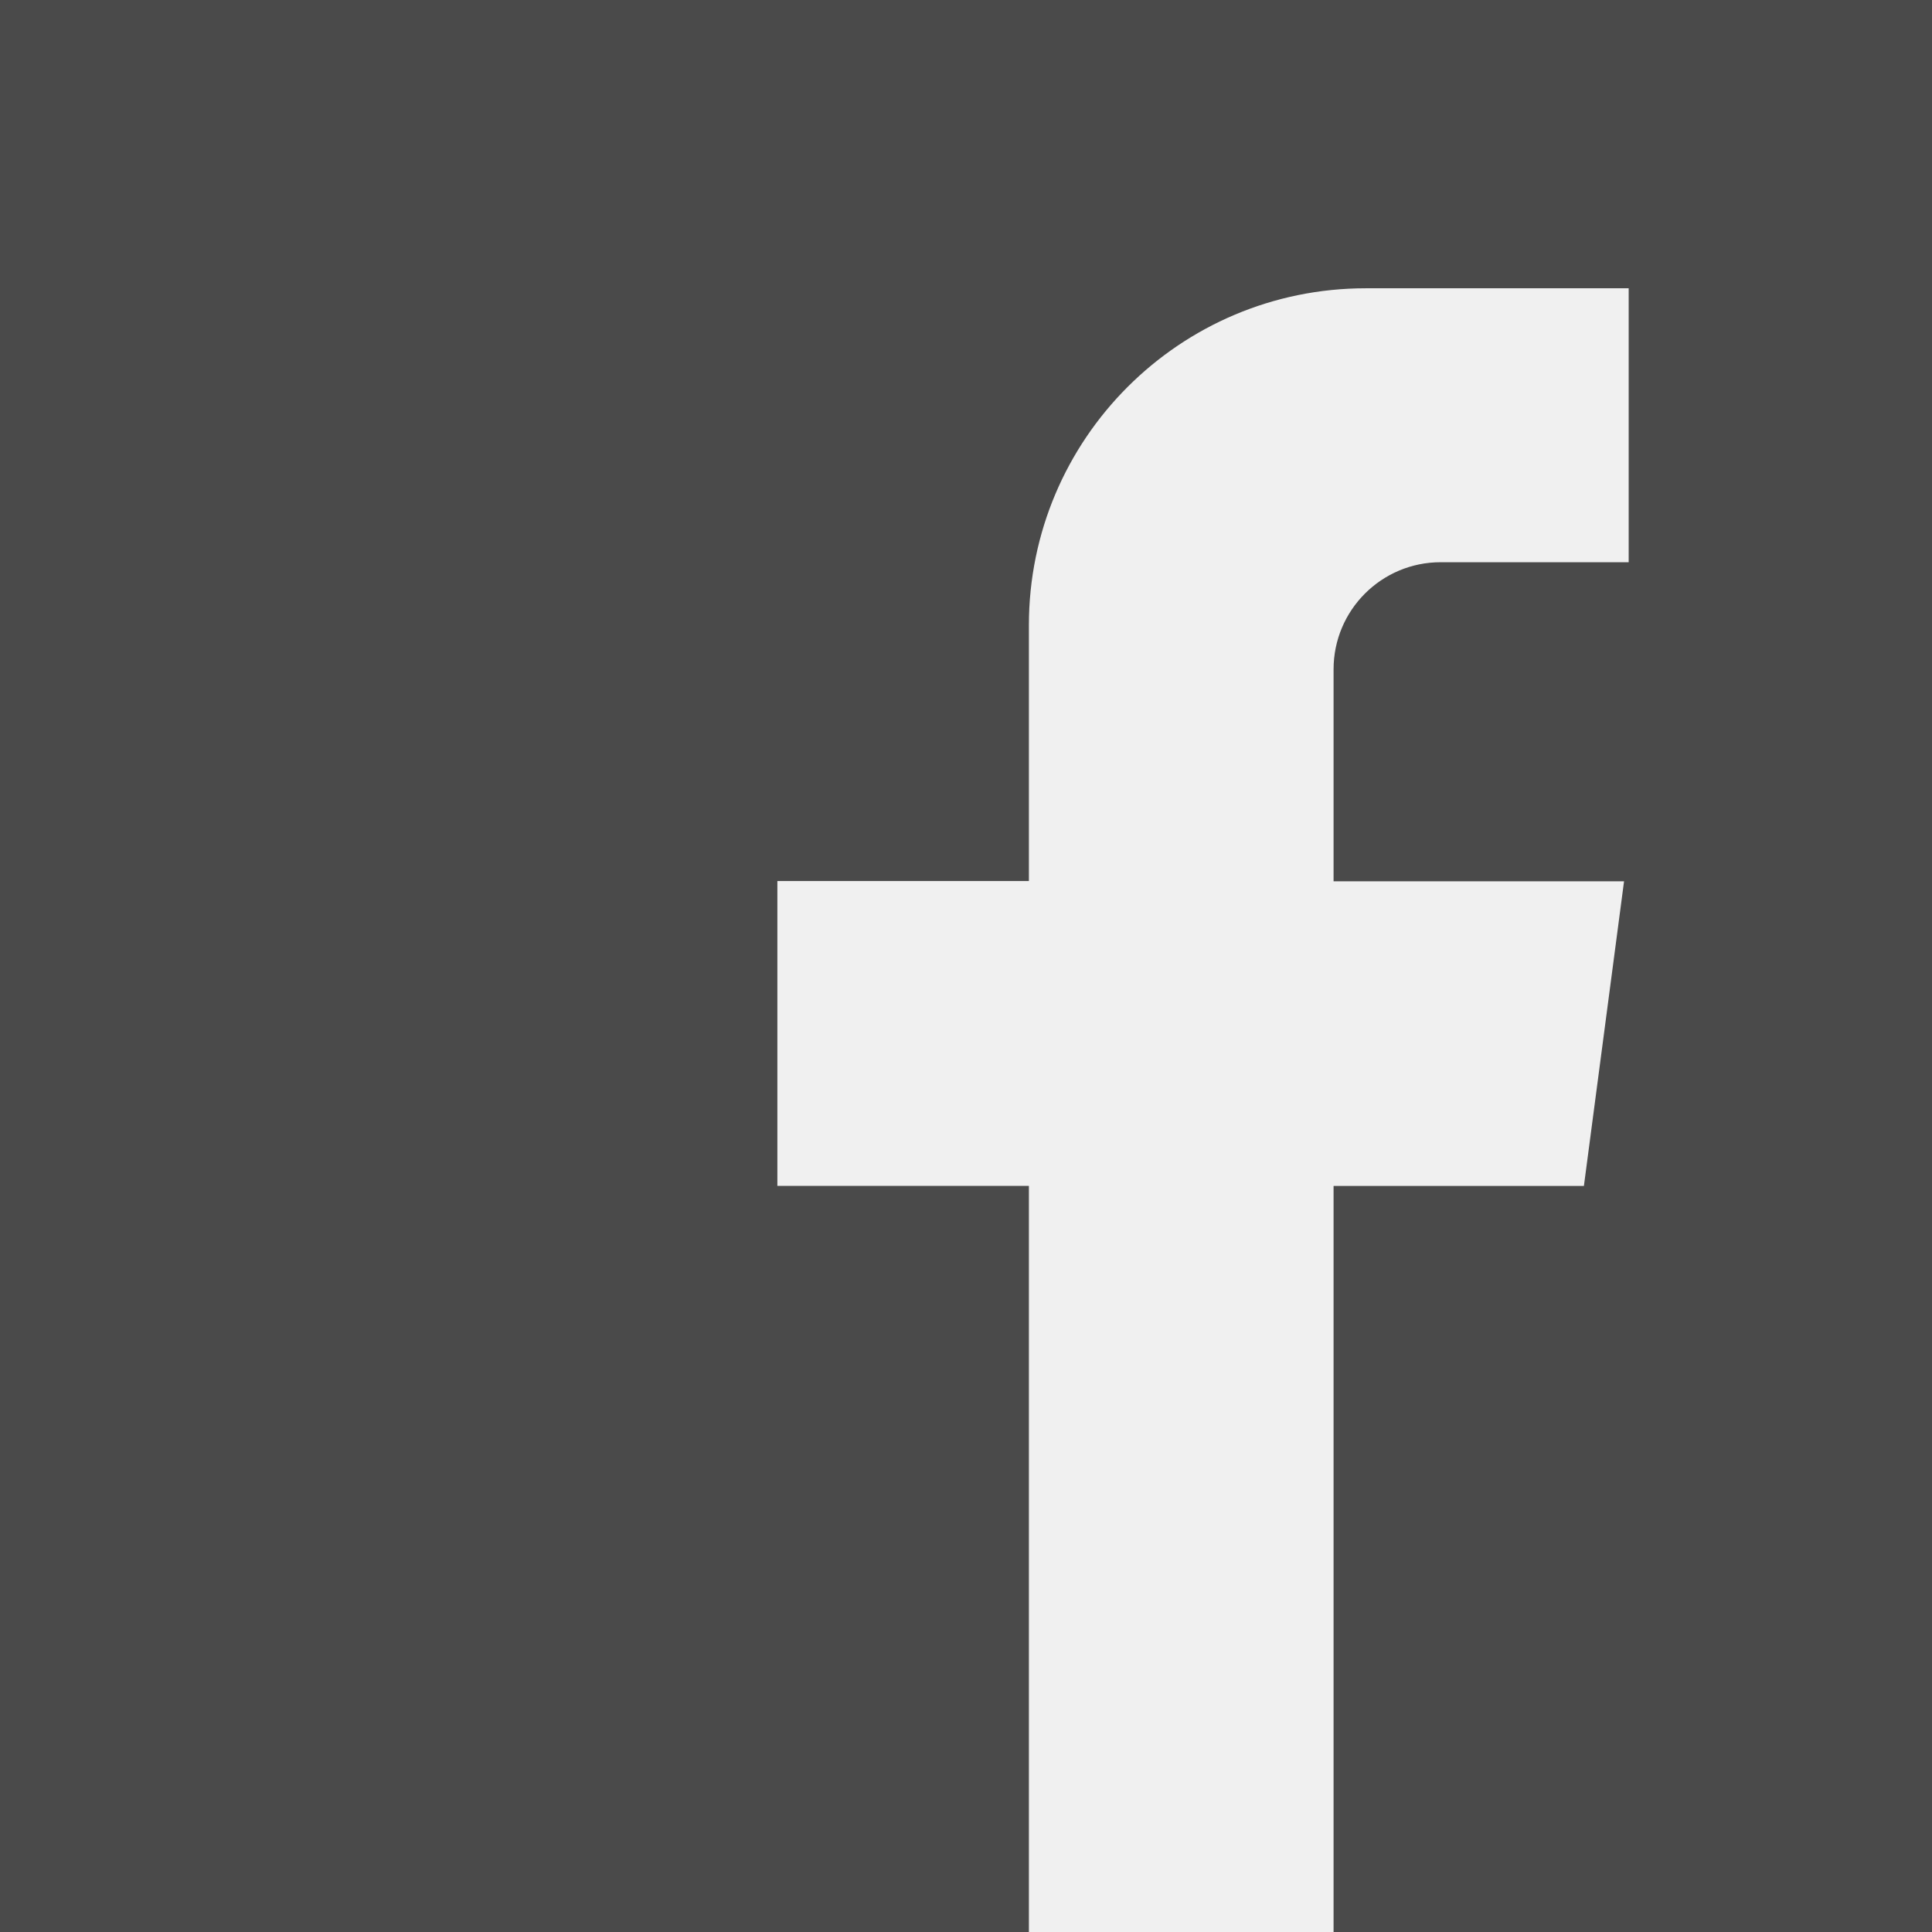
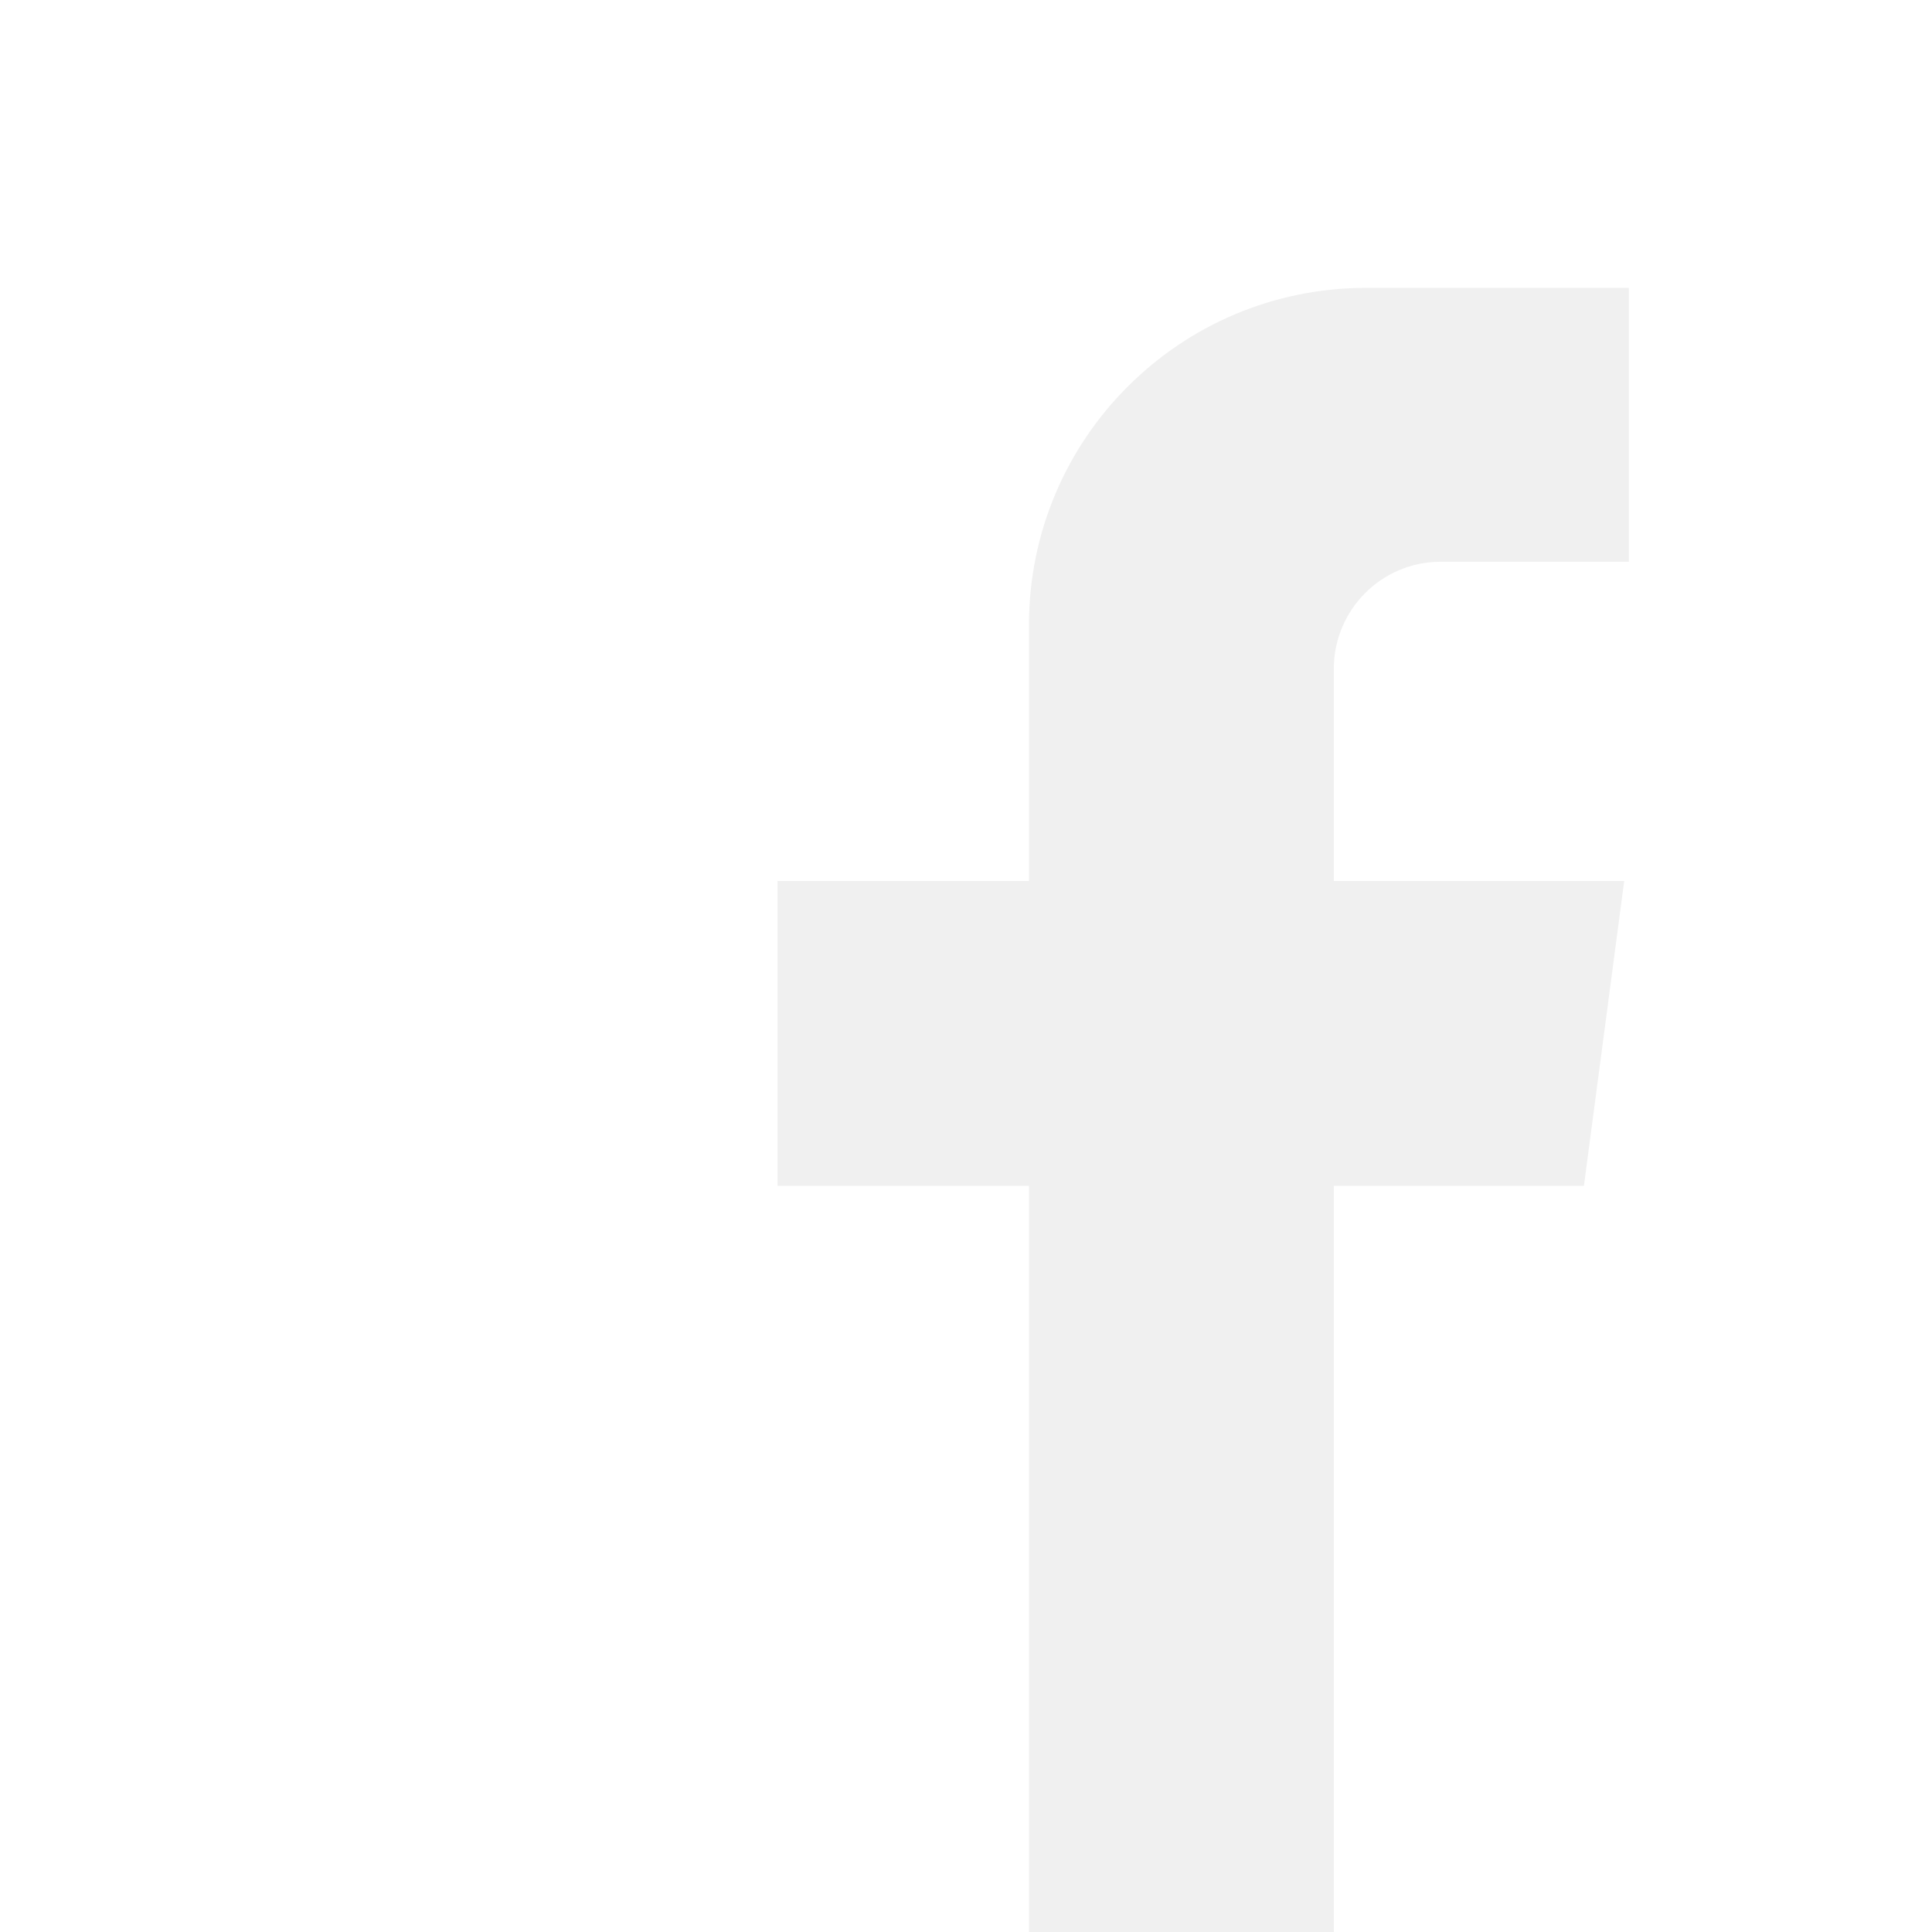
- <svg xmlns="http://www.w3.org/2000/svg" id="Capa_1" data-name="Capa 1" viewBox="0 0 455.73 455.73">
-   <defs>
-     <style>.cls-1{fill:#4a4a4a;}</style>
-   </defs>
-   <path class="cls-1" d="M0,0V455.73H242.7v-176H183.37V207.83H242.7V147.47A79.48,79.48,0,0,1,322.18,68h62v64.62H339.82a25.26,25.26,0,0,0-25.25,25.26v50h68.52l-9.47,71.86H314.57v176H455.73V0Z" />
+ <svg xmlns="http://www.w3.org/2000/svg" version="1.1" id="Capa_1" x="0px" y="0px" viewBox="0 0 455.7 455.7" style="enable-background:new 0 0 455.7 455.7;" xml:space="preserve">
+   <style type="text/css">
+ 	.st0{fill:#FFFFFF;}
+ </style>
+   <path class="st0" d="M0,0v455.7h242.7v-176h-59.3v-71.9h59.3v-60.4c0-43.9,35.6-79.5,79.5-79.5h62v64.6h-44.4  c-13.9,0-25.2,11.3-25.2,25.3v50h68.5l-9.5,71.9h-59v176h141.2V0H0z" />
</svg>
